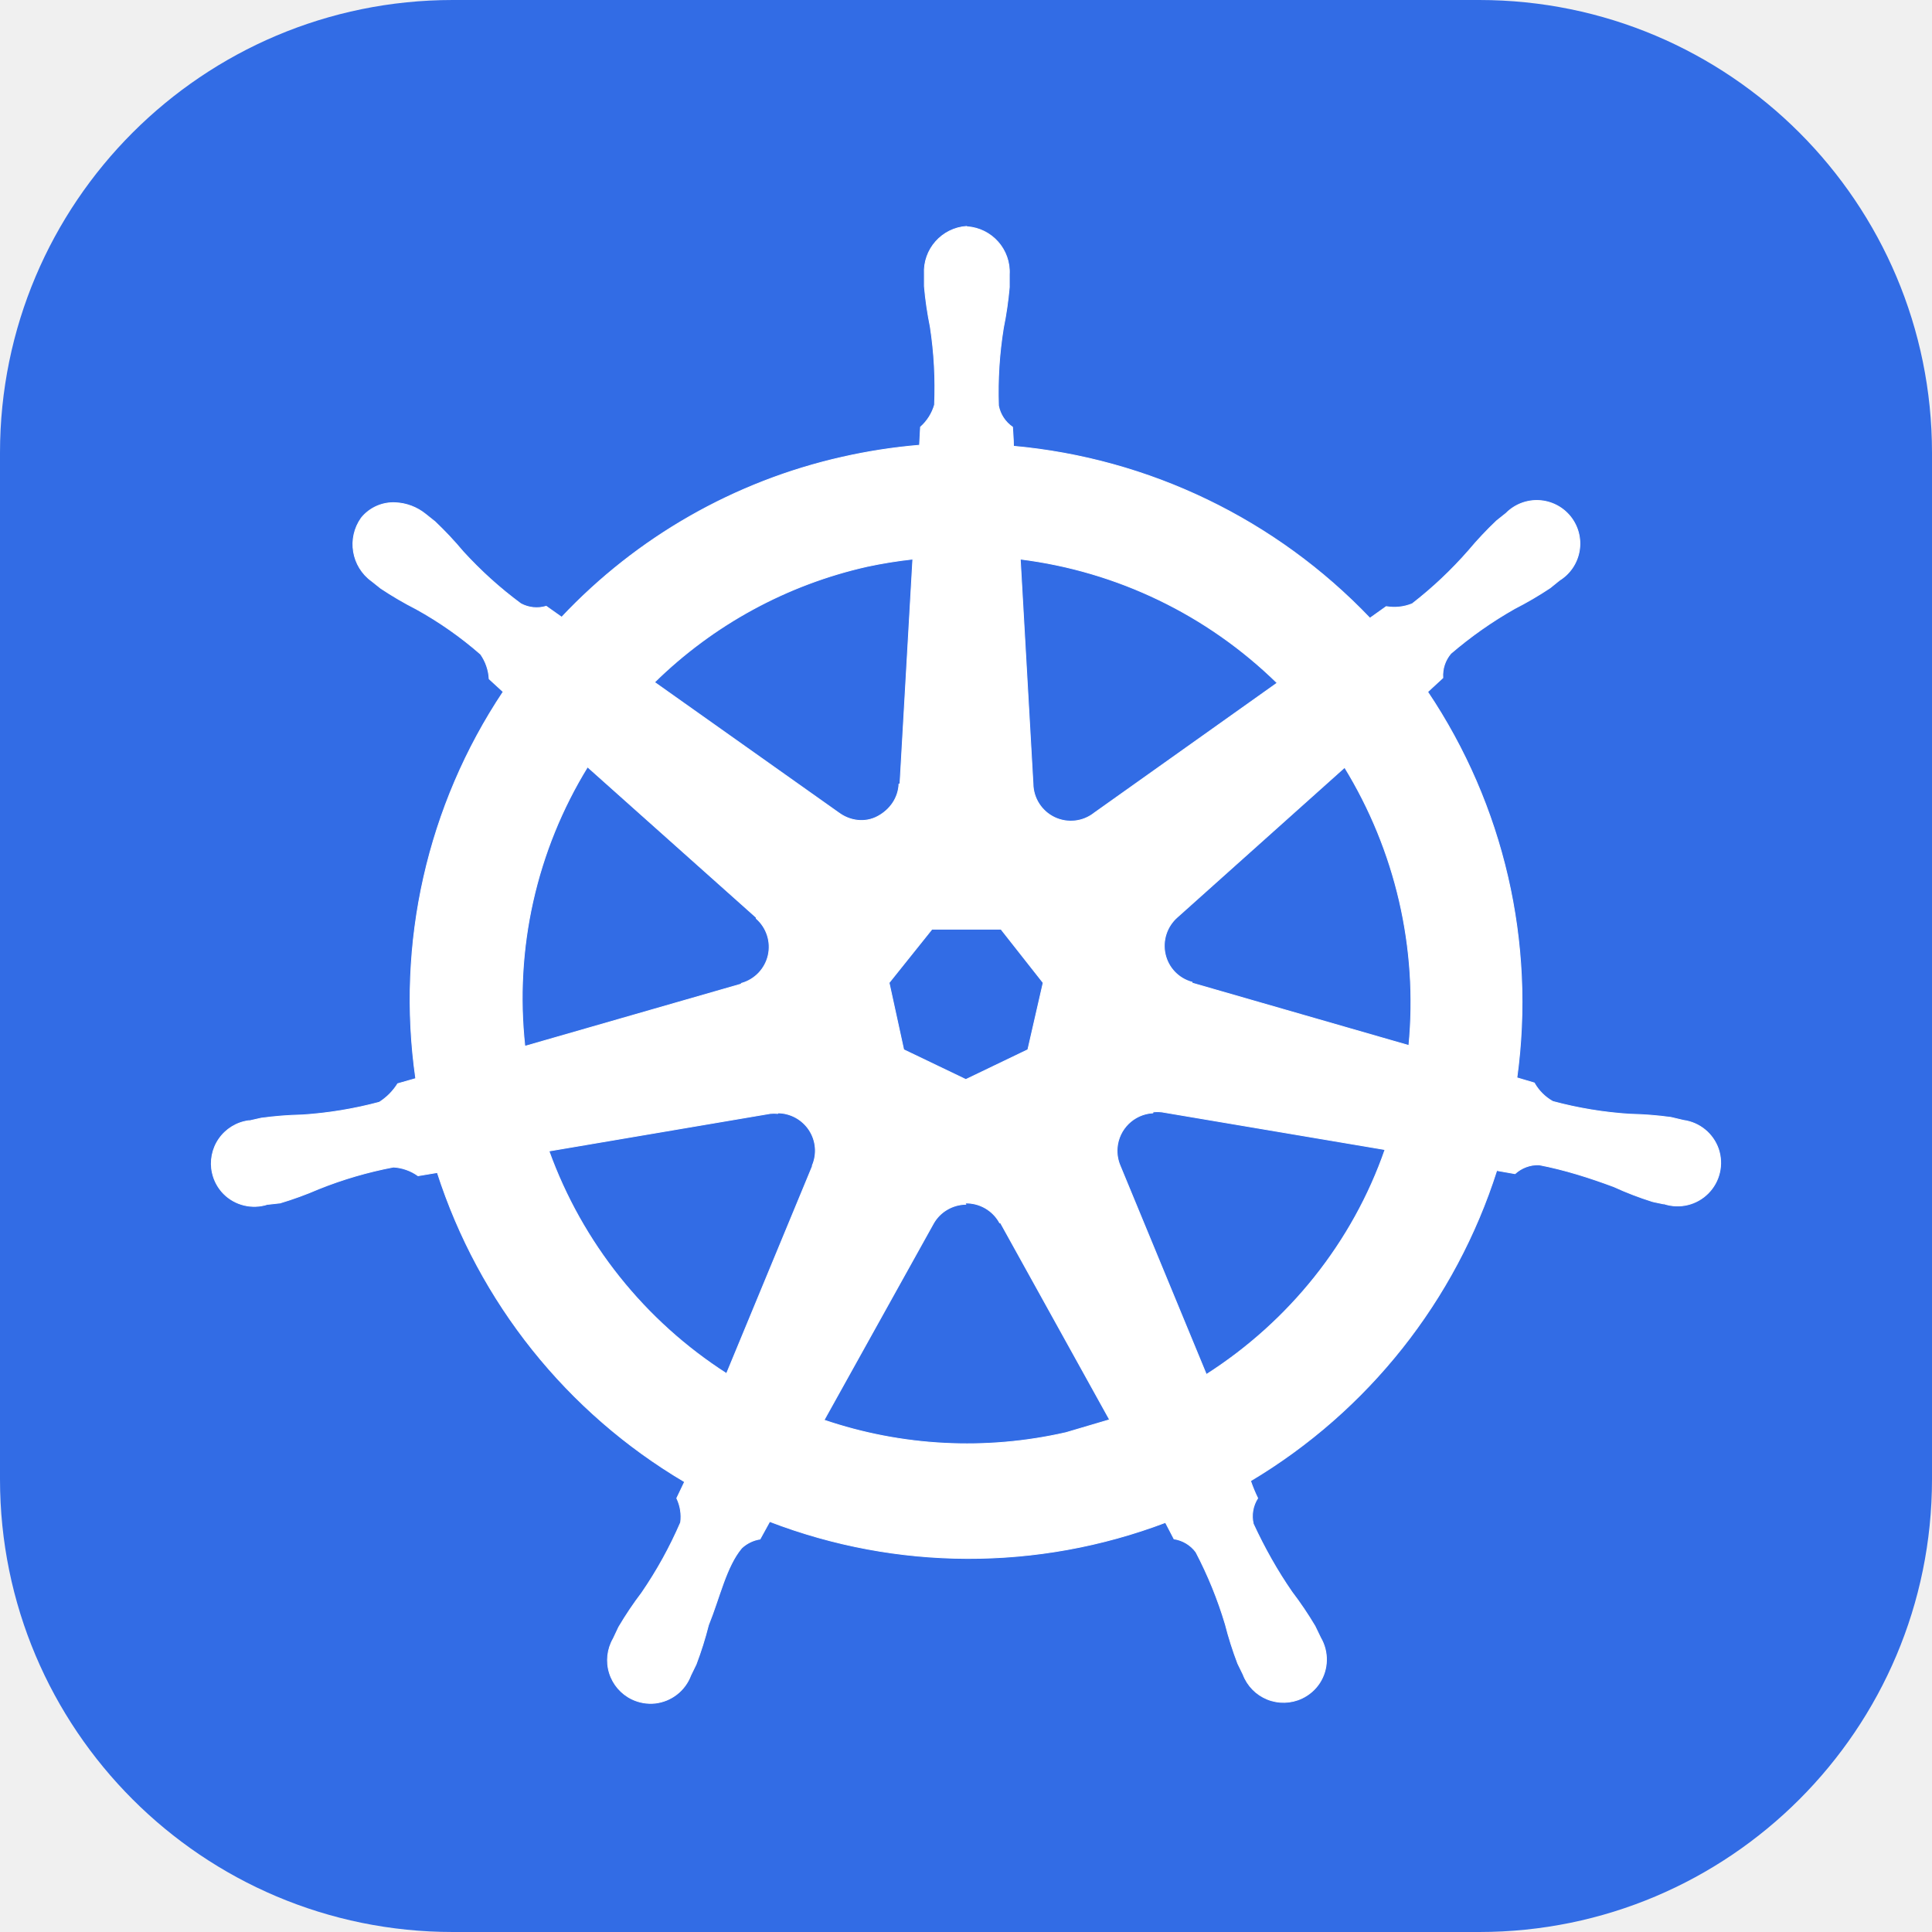
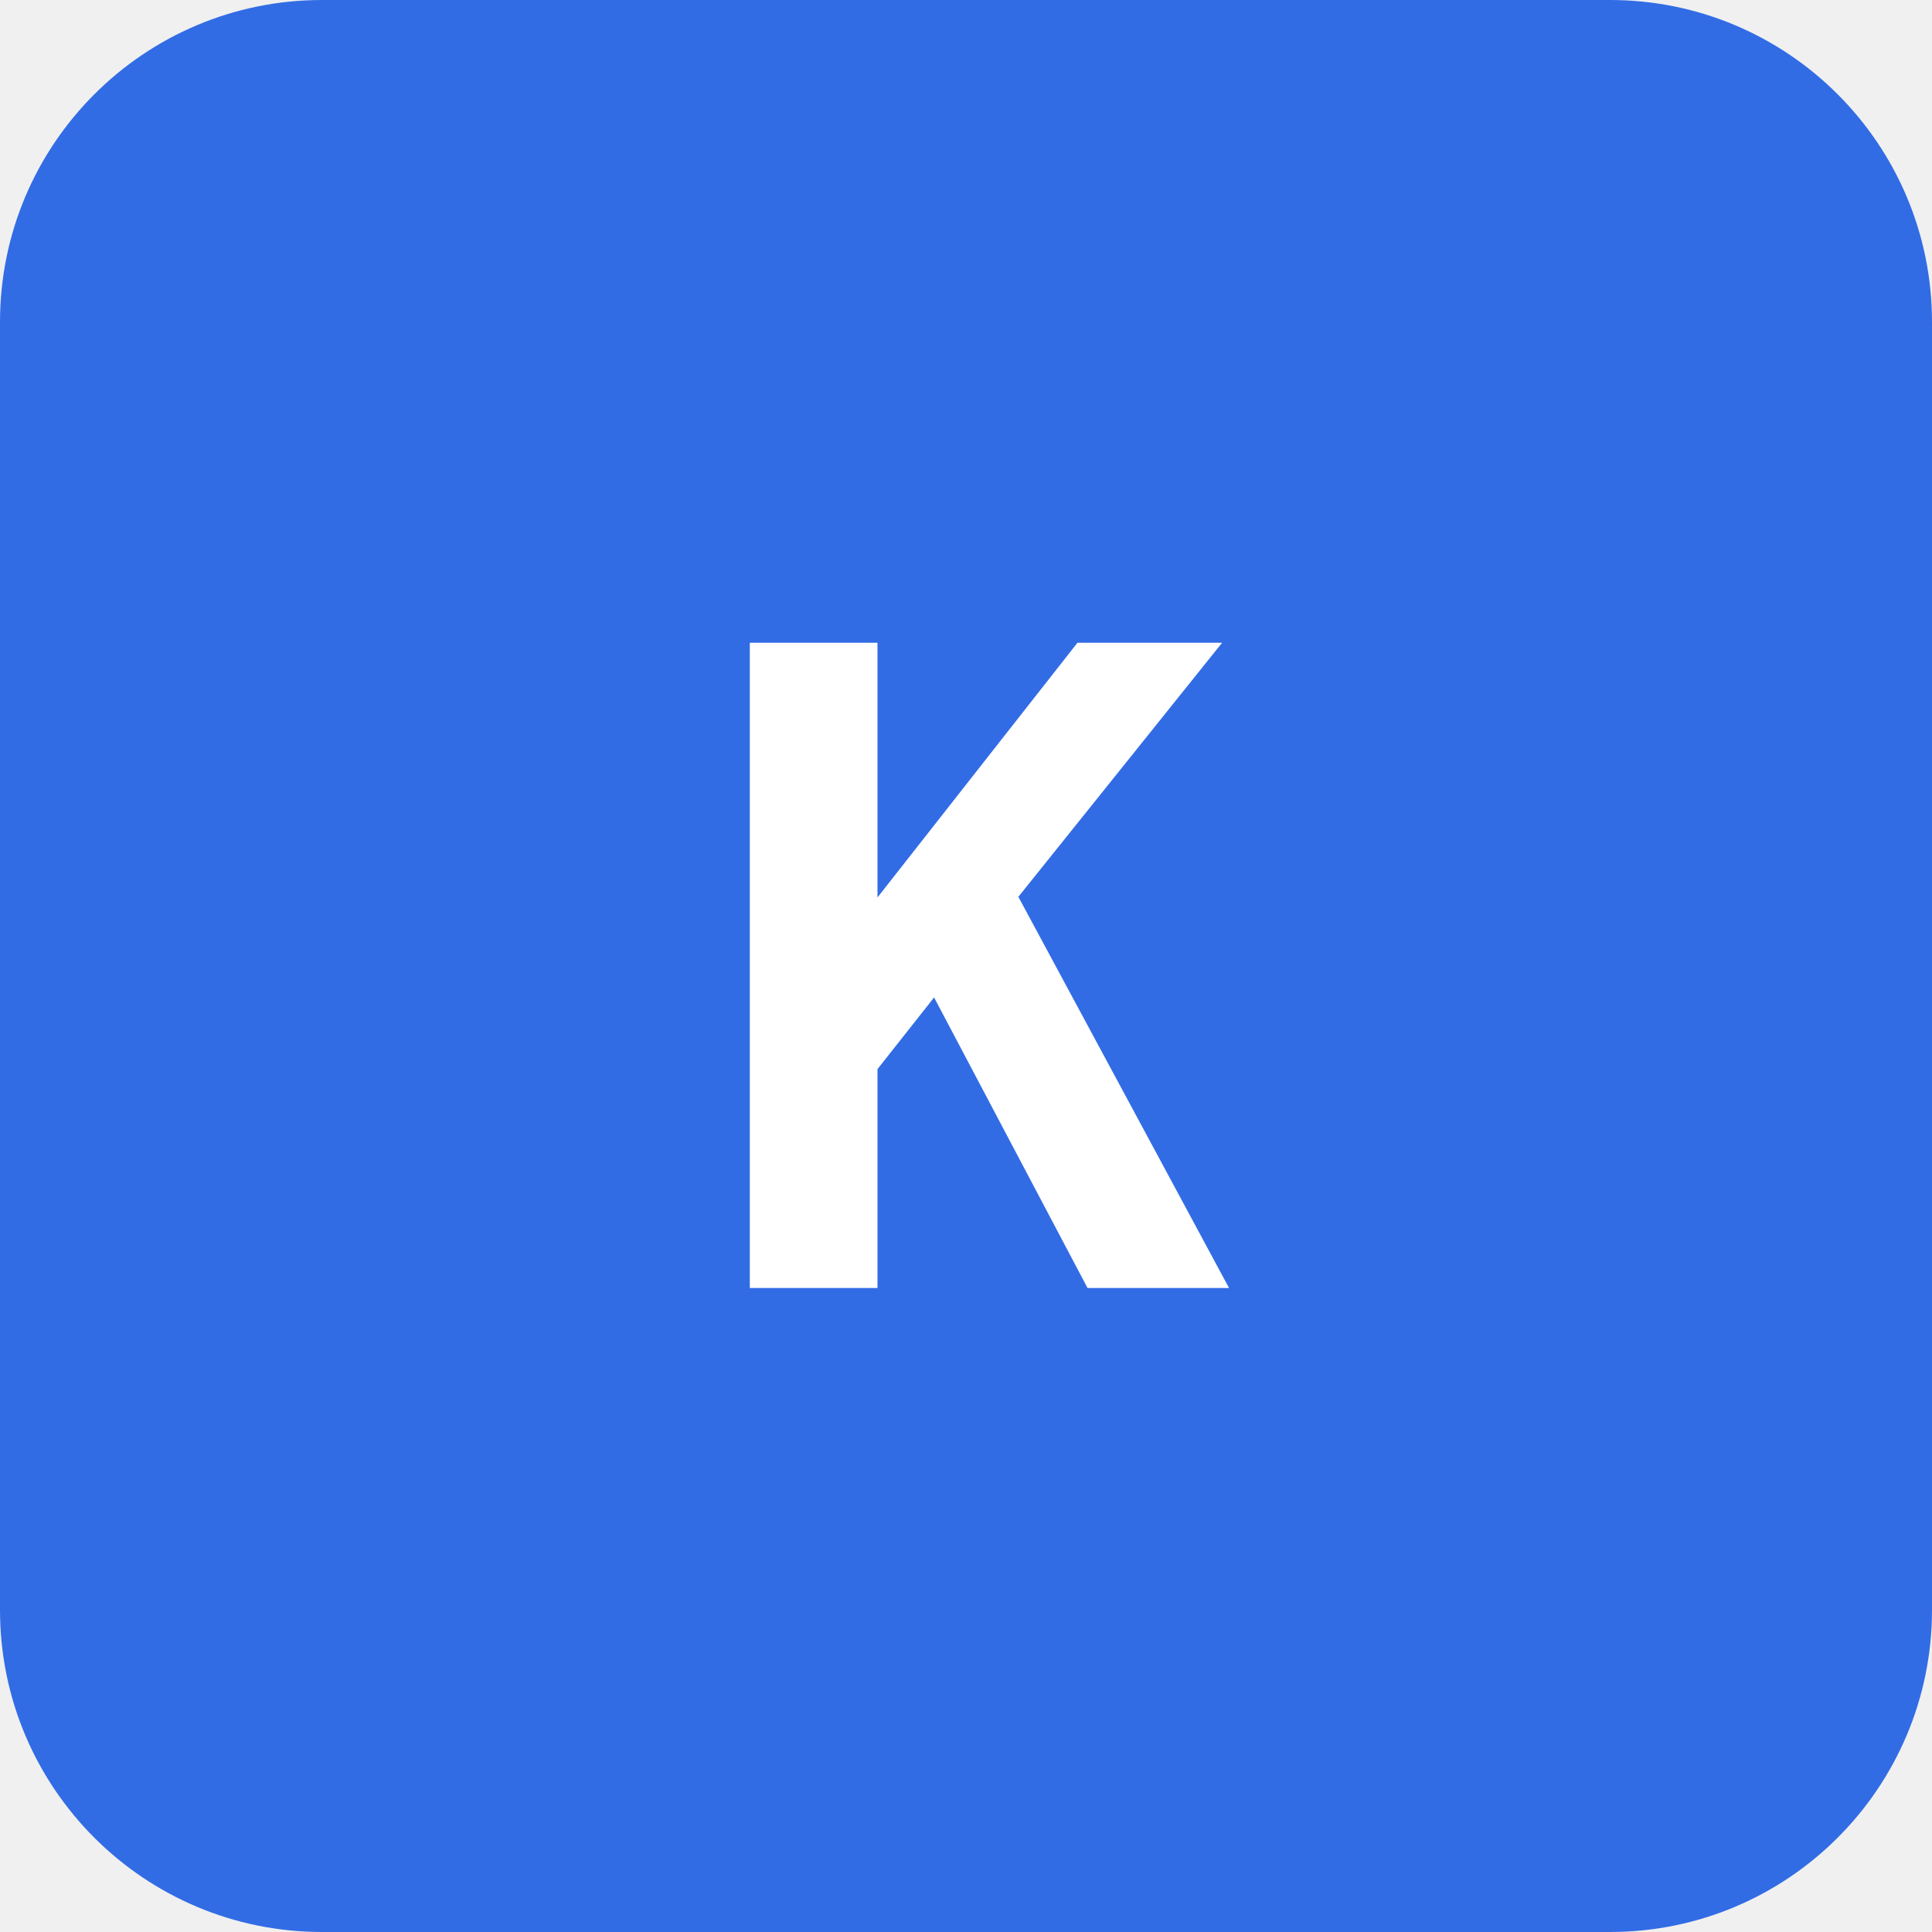
- <svg xmlns="http://www.w3.org/2000/svg" width="256" height="256" viewBox="0 0 256 256">
-   <g fill="none">
-     <rect width="256" height="256" fill="#326CE5" rx="60" />
-     <path fill="#fff" stroke="#fff" stroke-width=".11" d="M128.073 30a6.014 6.014 0 0 0-5.589 6.314v1.605c.153 1.817.426 3.617.785 5.4a53.16 53.16 0 0 1 .563 10.326a6.23 6.23 0 0 1-1.86 2.943l-.128 2.407c-3.456.29-6.886.819-10.265 1.587a73.077 73.077 0 0 0-37.153 21.204l-2.047-1.45a4.415 4.415 0 0 1-3.37-.342a53.066 53.066 0 0 1-7.655-6.912a47.361 47.361 0 0 0-3.729-3.967l-1.263-1.007a6.82 6.82 0 0 0-3.95-1.493a5.461 5.461 0 0 0-4.531 2.013a6.02 6.02 0 0 0 1.4 8.388l1.177.939a47.348 47.348 0 0 0 4.71 2.756a48.91 48.91 0 0 1 8.516 5.973a6.31 6.31 0 0 1 1.134 3.276l1.86 1.707a73.541 73.541 0 0 0-11.587 51.248l-2.39.683a7.79 7.79 0 0 1-2.44 2.457a52.943 52.943 0 0 1-10.188 1.681a47.72 47.72 0 0 0-5.46.427l-1.511.341h-.17a5.716 5.716 0 0 0-4.791 6.924a5.72 5.72 0 0 0 1.488 2.736a5.717 5.717 0 0 0 5.836 1.407h.111l1.536-.17a45.76 45.76 0 0 0 5.103-1.86a53.202 53.202 0 0 1 9.915-2.901a6.224 6.224 0 0 1 3.26 1.151l2.56-.426a73.92 73.92 0 0 0 32.766 40.983l-1.041 2.176a5.69 5.69 0 0 1 .512 3.208a55.061 55.061 0 0 1-5.146 9.318a47.663 47.663 0 0 0-3.054 4.548l-.726 1.536a5.72 5.72 0 0 0 2.49 8.015a5.72 5.72 0 0 0 3.057.527a5.719 5.719 0 0 0 4.719-3.687l.707-1.45a47.221 47.221 0 0 0 1.639-5.205c1.51-3.729 2.33-7.731 4.394-10.206a4.611 4.611 0 0 1 2.441-1.194l1.28-2.33a73.55 73.55 0 0 0 52.443.128l1.134 2.176a4.444 4.444 0 0 1 2.902 1.749a53.753 53.753 0 0 1 3.891 9.557a47.61 47.61 0 0 0 1.655 5.214l.708 1.45a5.72 5.72 0 0 0 7.784 3.154a5.713 5.713 0 0 0 2.345-2.036a5.714 5.714 0 0 0 .136-5.981l-.742-1.536a47.202 47.202 0 0 0-3.055-4.531c-1.962-2.833-3.652-5.854-5.12-9.019a4.433 4.433 0 0 1 .581-3.414a19.537 19.537 0 0 1-.948-2.295a74.022 74.022 0 0 0 32.622-41.128l2.423.426a4.53 4.53 0 0 1 3.183-1.177c3.387.648 6.706 1.706 9.915 2.901a43.226 43.226 0 0 0 5.102 1.963c.41.111 1.007.204 1.468.315h.111a5.71 5.71 0 0 0 5.823-1.421a5.722 5.722 0 0 0 1.504-2.729a5.725 5.725 0 0 0-.151-3.111a5.716 5.716 0 0 0-4.642-3.806l-1.655-.392a47.529 47.529 0 0 0-5.461-.427a52.059 52.059 0 0 1-10.188-1.681a6.418 6.418 0 0 1-2.458-2.457l-2.304-.683a73.81 73.81 0 0 0-11.826-51.137l2.014-1.86a4.488 4.488 0 0 1 1.058-3.226a53.587 53.587 0 0 1 8.447-5.939a47.483 47.483 0 0 0 4.71-2.756l1.246-1.007a5.72 5.72 0 0 0 1.456-8.42a5.716 5.716 0 0 0-8.53-.463l-1.262 1.007a47.489 47.489 0 0 0-3.729 3.968a53.246 53.246 0 0 1-7.45 7.023a6.313 6.313 0 0 1-3.447.375l-2.159 1.536a74.547 74.547 0 0 0-47.229-22.783c0-.853-.111-2.133-.128-2.534a4.481 4.481 0 0 1-1.86-2.833a53.16 53.16 0 0 1 .648-10.3c.367-1.791.623-3.583.785-5.4v-1.707a6.009 6.009 0 0 0-5.589-6.314l-.076-.043Zm-7.117 44.08l-1.706 29.806h-.128c-.086 1.843-1.169 3.413-2.833 4.301c-1.664.887-3.635.623-5.12-.461L86.722 90.404a58.536 58.536 0 0 1 28.184-15.35a60.415 60.415 0 0 1 6.033-.973h.017Zm14.233 0a59.082 59.082 0 0 1 34.046 16.418l-24.216 17.211a5.016 5.016 0 0 1-5.274.614a5.022 5.022 0 0 1-2.867-4.471l-1.689-29.771Zm-57.34 27.536l22.355 19.95v.128a5.02 5.02 0 0 1 1.587 4.898a5.02 5.02 0 0 1-3.558 3.712v.085l-28.687 8.251a58.534 58.534 0 0 1 8.31-37.032l-.008.008Zm100.286 0a59.578 59.578 0 0 1 8.55 36.922l-28.73-8.277v-.111a4.964 4.964 0 0 1-3.559-3.712a5.05 5.05 0 0 1 1.588-4.897l22.185-19.856l-.034-.069Zm-54.645 21.503h9.148l5.589 7.099l-2.031 8.875l-8.217 3.95l-8.235-3.95l-1.937-8.875l5.683-7.099Zm29.302 24.216a5.266 5.266 0 0 1 1.152 0l29.584 4.992c-4.267 12.287-12.689 22.783-23.679 29.805l-11.434-27.68a5.024 5.024 0 0 1-.383-2.354a5.038 5.038 0 0 1 4.726-4.635l.034-.128Zm-49.687.128a5.028 5.028 0 0 1 4.13 2.287a4.988 4.988 0 0 1 .401 4.693v.111l-11.365 27.459a58.711 58.711 0 0 1-23.534-29.498l29.327-4.975c.325-.034.657-.034.99 0l.051-.077Zm24.78 11.946a5.038 5.038 0 0 1 4.582 2.628h.111l14.455 26.085l-5.777 1.707a58.834 58.834 0 0 1-32.067-1.655l14.506-26.085c.879-1.536 2.5-2.475 4.267-2.518l-.077-.162Z" />
-   </g>
+ <svg xmlns="http://www.w3.org/2000/svg" viewBox="0 0 48 48" width="48" height="48">
+   <rect width="48" height="48" rx="8" fill="#326ce5" />
+   <text x="24" y="32" font-family="monospace,sans-serif" font-size="22" font-weight="700" fill="#fff" text-anchor="middle">K</text>
</svg>
